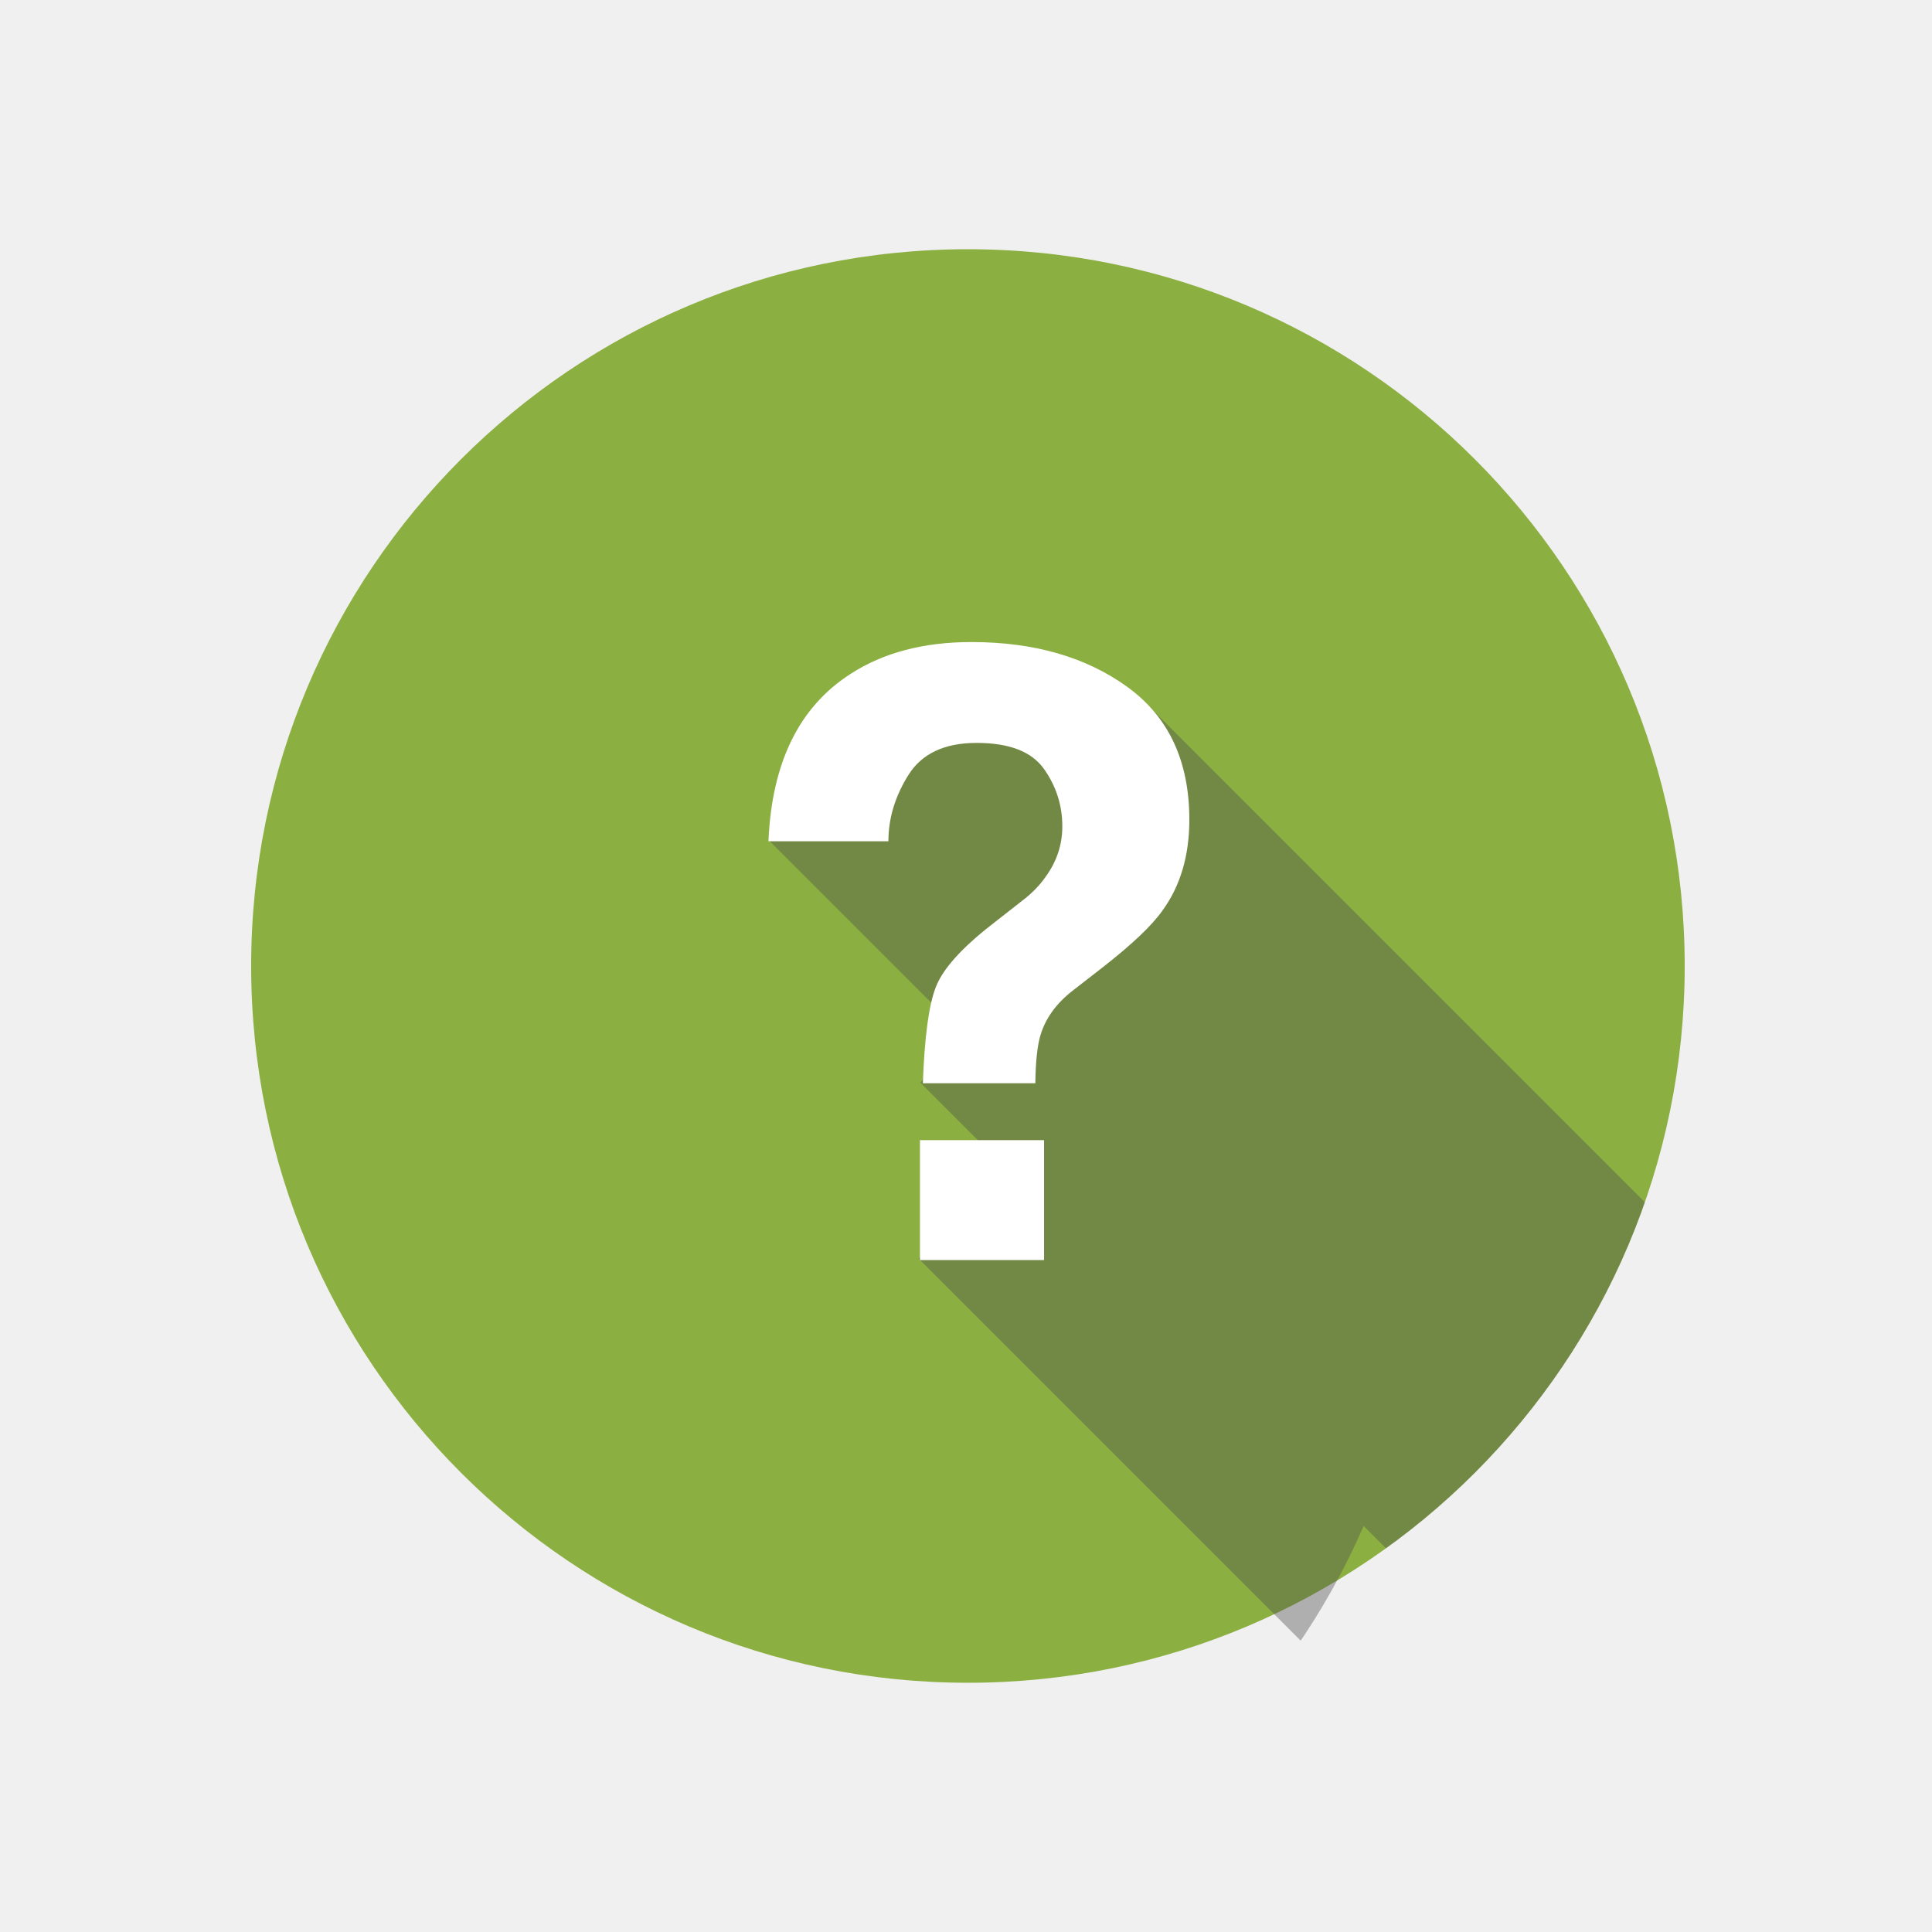
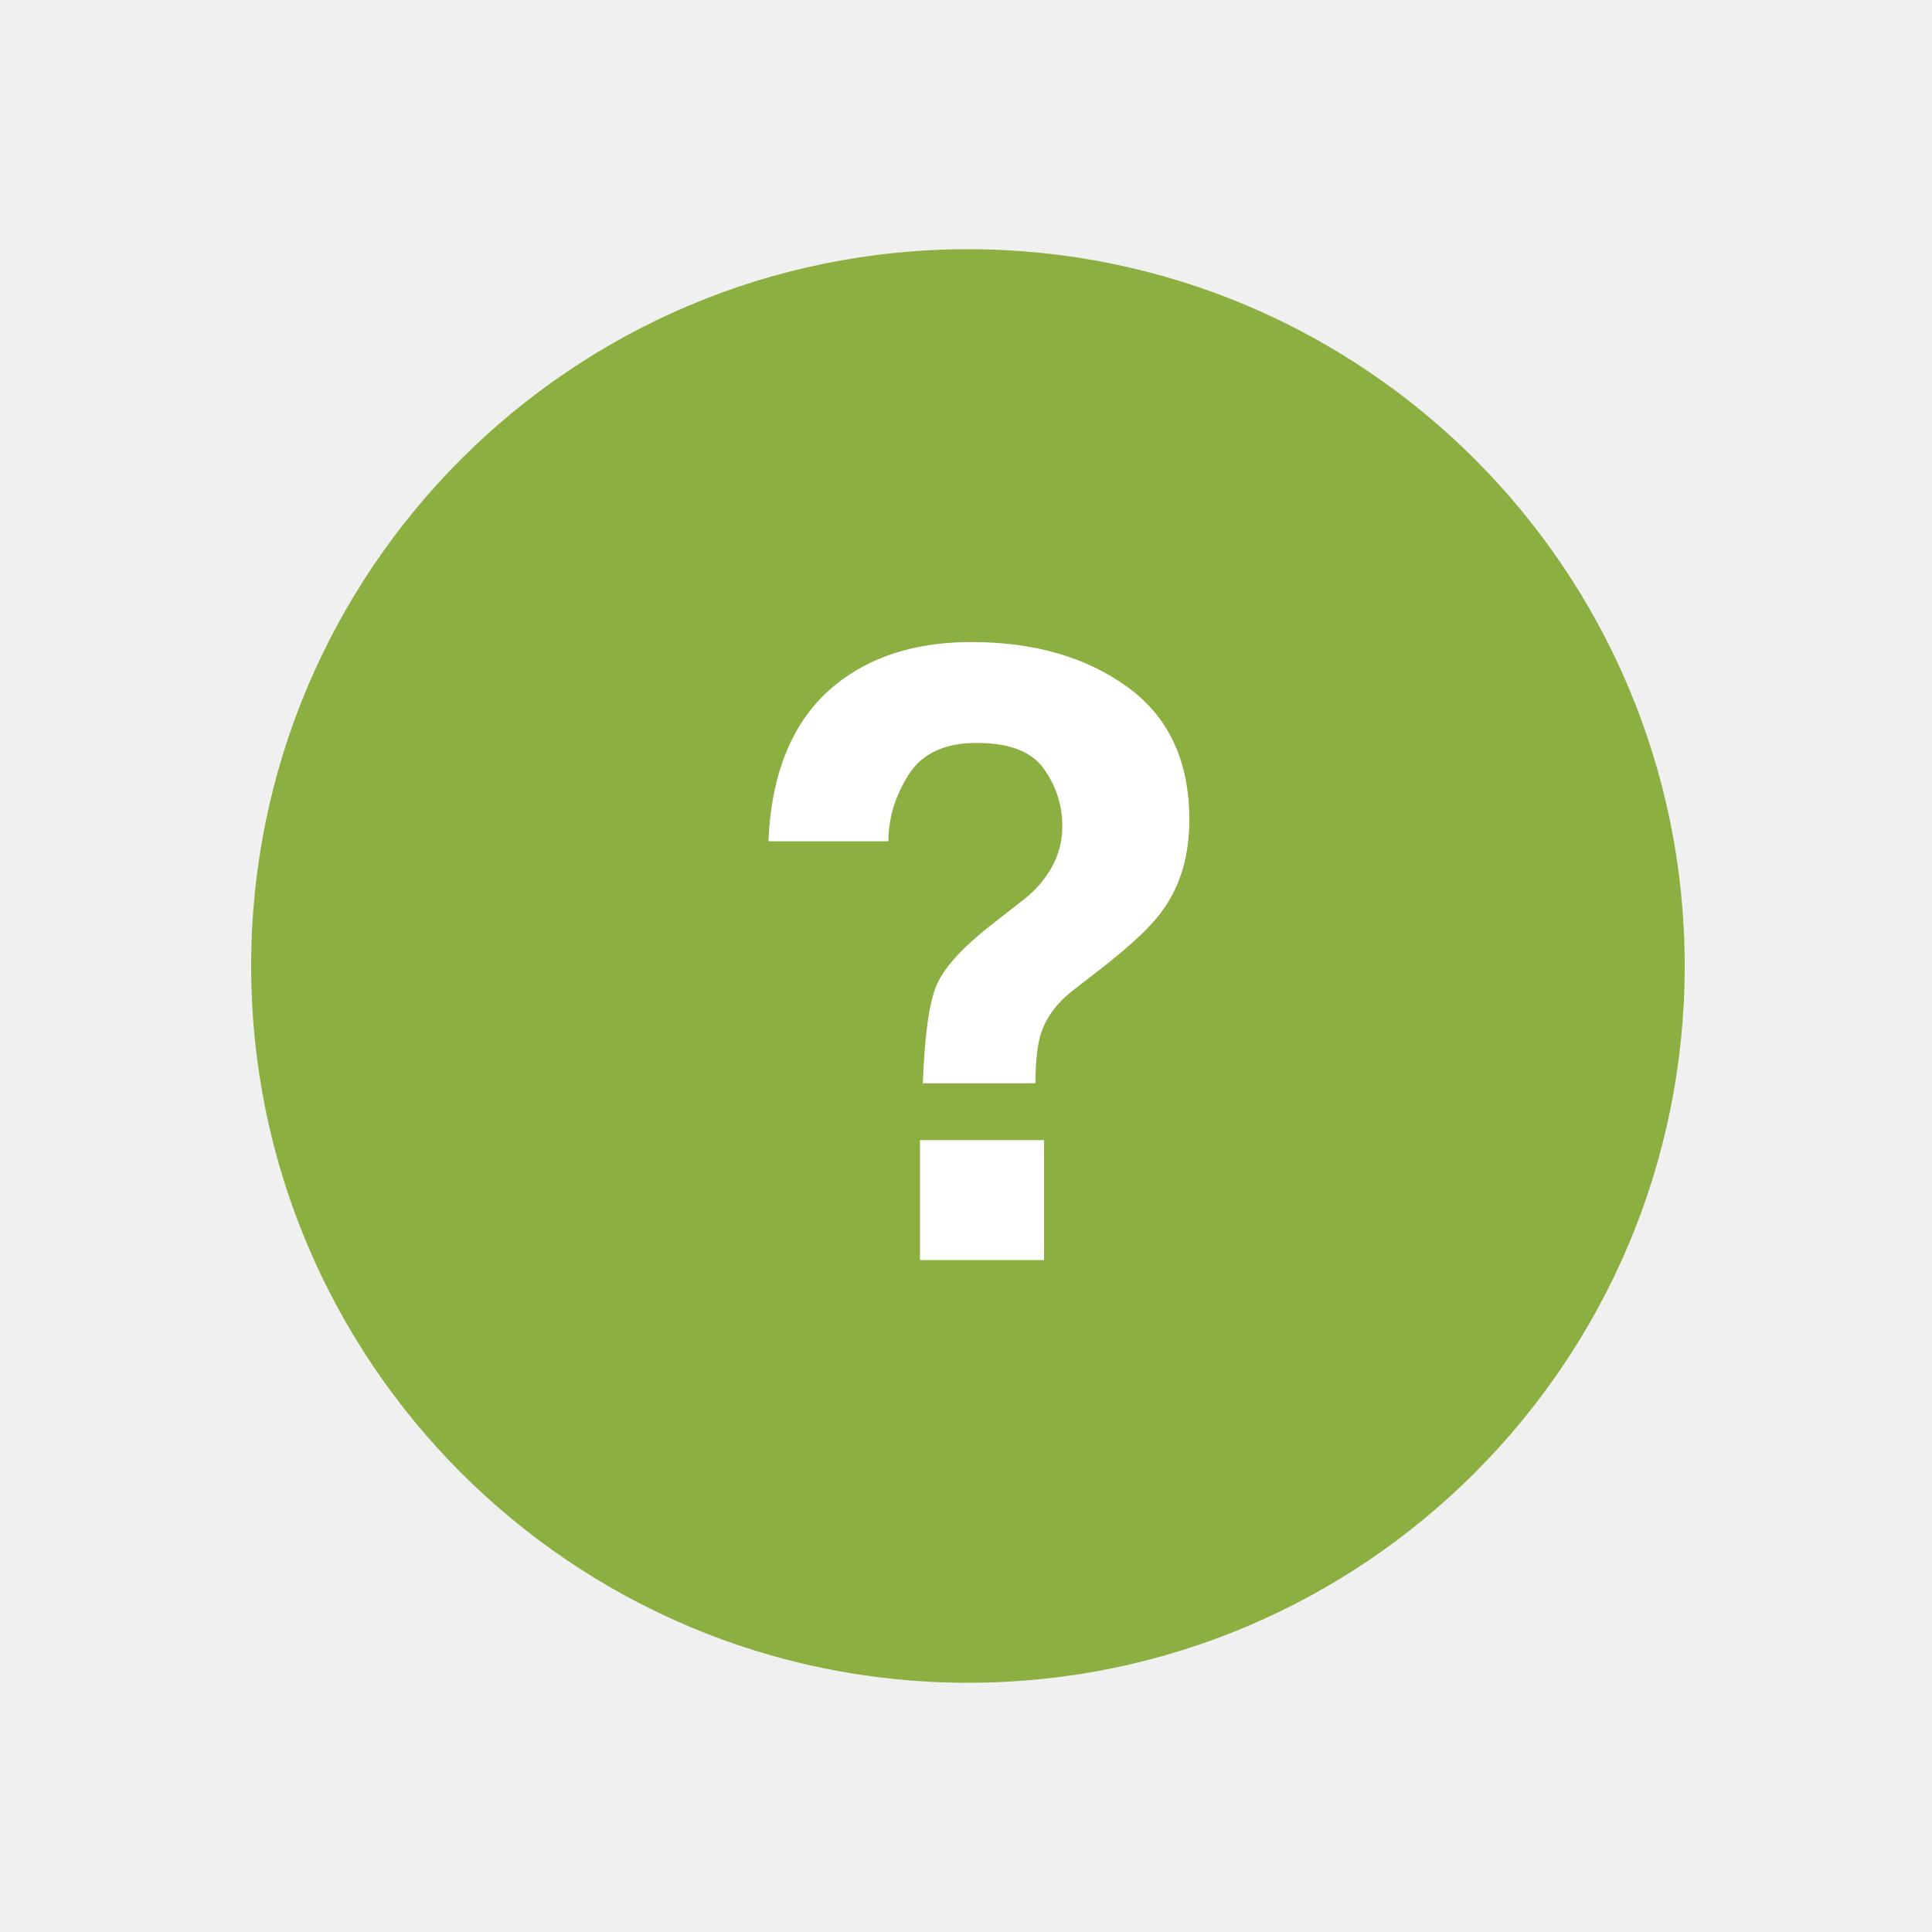
<svg xmlns="http://www.w3.org/2000/svg" xmlns:xlink="http://www.w3.org/1999/xlink" version="1.1" id="Layer_1" x="0px" y="0px" width="500px" height="500px" viewBox="0 0 500 500" enable-background="new 0 0 500 500" xml:space="preserve">
  <g>
    <defs>
      <circle id="SVGID_1_" cx="250.5" cy="250" r="185.5" />
    </defs>
    <clipPath id="SVGID_2_">
      <use xlink:href="#SVGID_1_" overflow="visible" />
    </clipPath>
    <circle clip-path="url(#SVGID_2_)" fill="#8BAF40" cx="250.5" cy="250" r="185.5" />
-     <polygon opacity="0.4" clip-path="url(#SVGID_2_)" fill="#4D4D4D" points="459.528,344.968 381.248,423.248 238.167,280.167    279.332,230.667 295.446,180.887  " />
-     <rect x="214.858" y="182.795" transform="matrix(0.7071 -0.7071 0.7071 0.7071 -82.1511 240.181)" opacity="0.4" clip-path="url(#SVGID_2_)" fill="#4D4D4D" width="67.981" height="72.921" />
-     <rect x="286.04" y="292.283" transform="matrix(0.7071 -0.7071 0.7071 0.7071 -171.1751 321.3271)" opacity="0.4" clip-path="url(#SVGID_2_)" fill="#4D4D4D" width="32.521" height="150.027" />
    <g clip-path="url(#SVGID_2_)">
      <path fill="#FFFFFF" d="M220.251,174.325c8.449-5.441,18.834-8.164,31.152-8.164c16.184,0,29.63,3.867,40.337,11.602    c10.705,7.734,16.06,19.193,16.06,34.375c0,9.311-2.321,17.152-6.964,23.525c-2.714,3.867-7.928,8.809-15.642,14.824l-7.605,5.908    c-4.144,3.223-6.894,6.982-8.249,11.279c-0.858,2.723-1.323,6.947-1.394,12.676h-29.111c0.428-12.102,1.571-20.464,3.428-25.083    s6.64-9.937,14.351-15.952l7.82-6.123c2.569-1.934,4.641-4.045,6.212-6.338c2.854-3.938,4.283-8.271,4.283-12.998    c0-5.441-1.59-10.401-4.769-14.878c-3.179-4.475-8.984-6.714-17.414-6.714c-8.288,0-14.166,2.758-17.631,8.271    c-3.464,5.516-5.196,11.244-5.196,17.188h-31.045C199.733,197.313,206.858,182.849,220.251,174.325z M238.083,295.067h32.119    v31.045h-32.119V295.067z" />
    </g>
  </g>
</svg>
